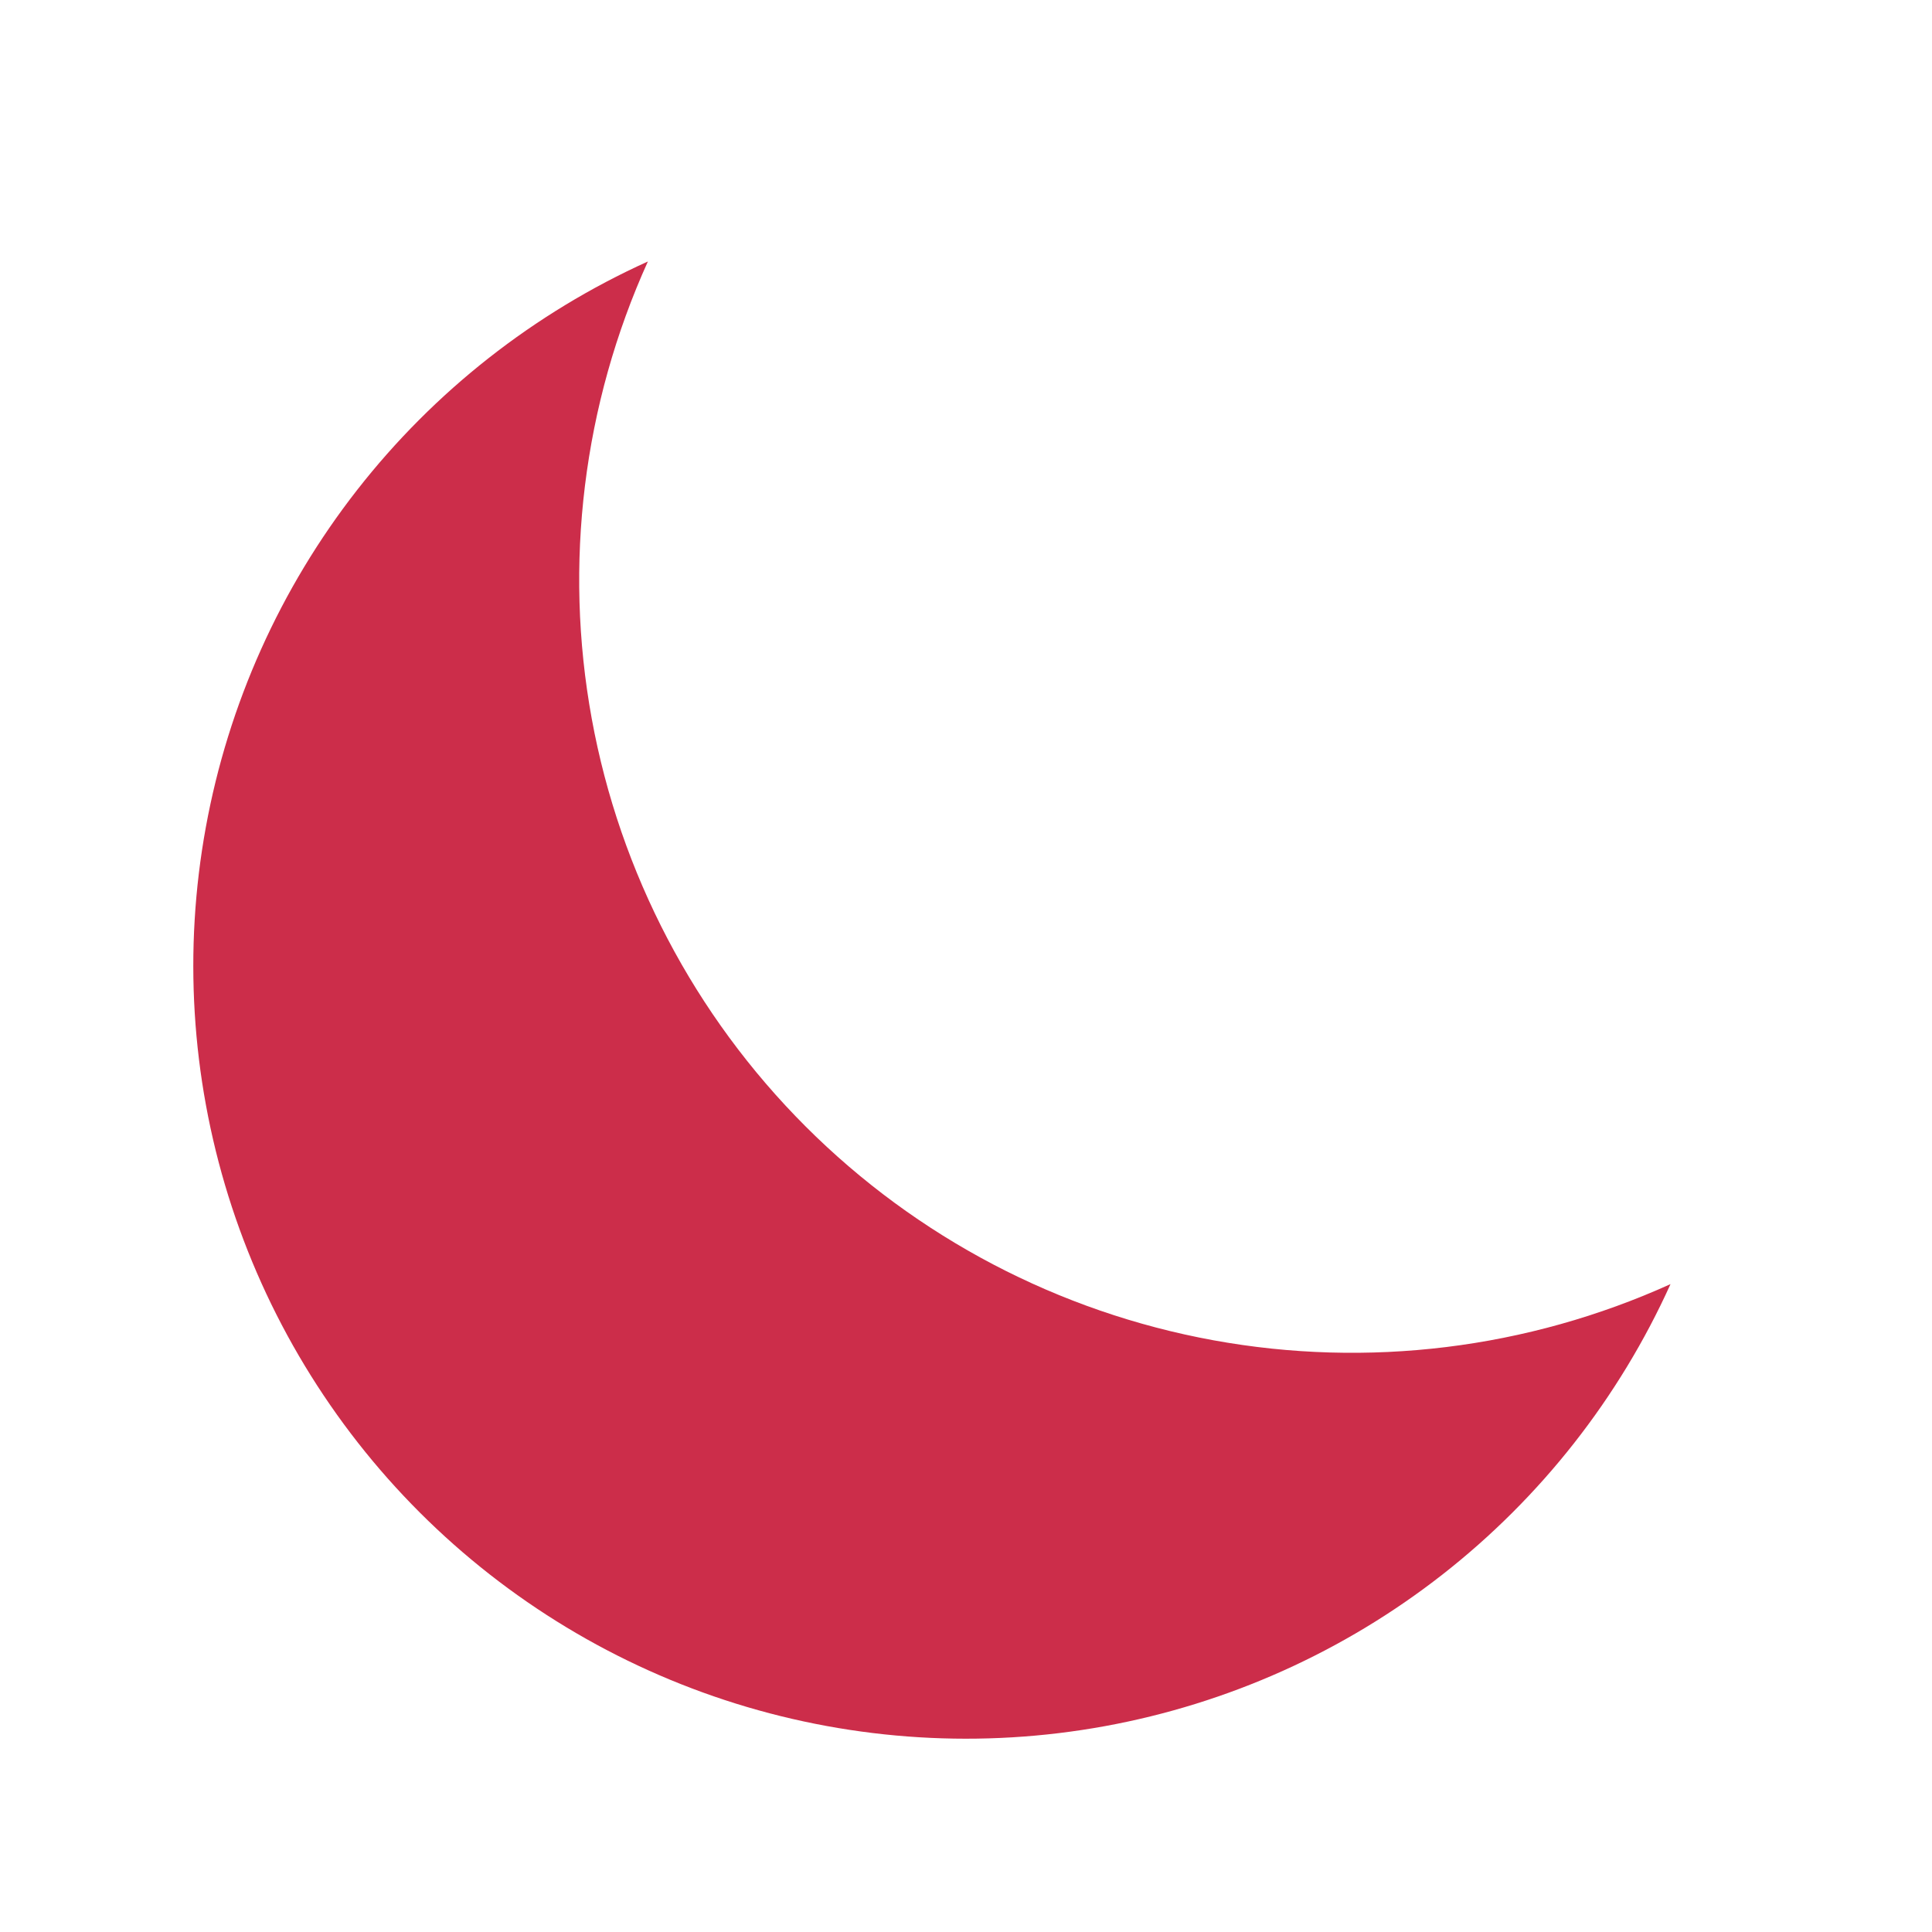
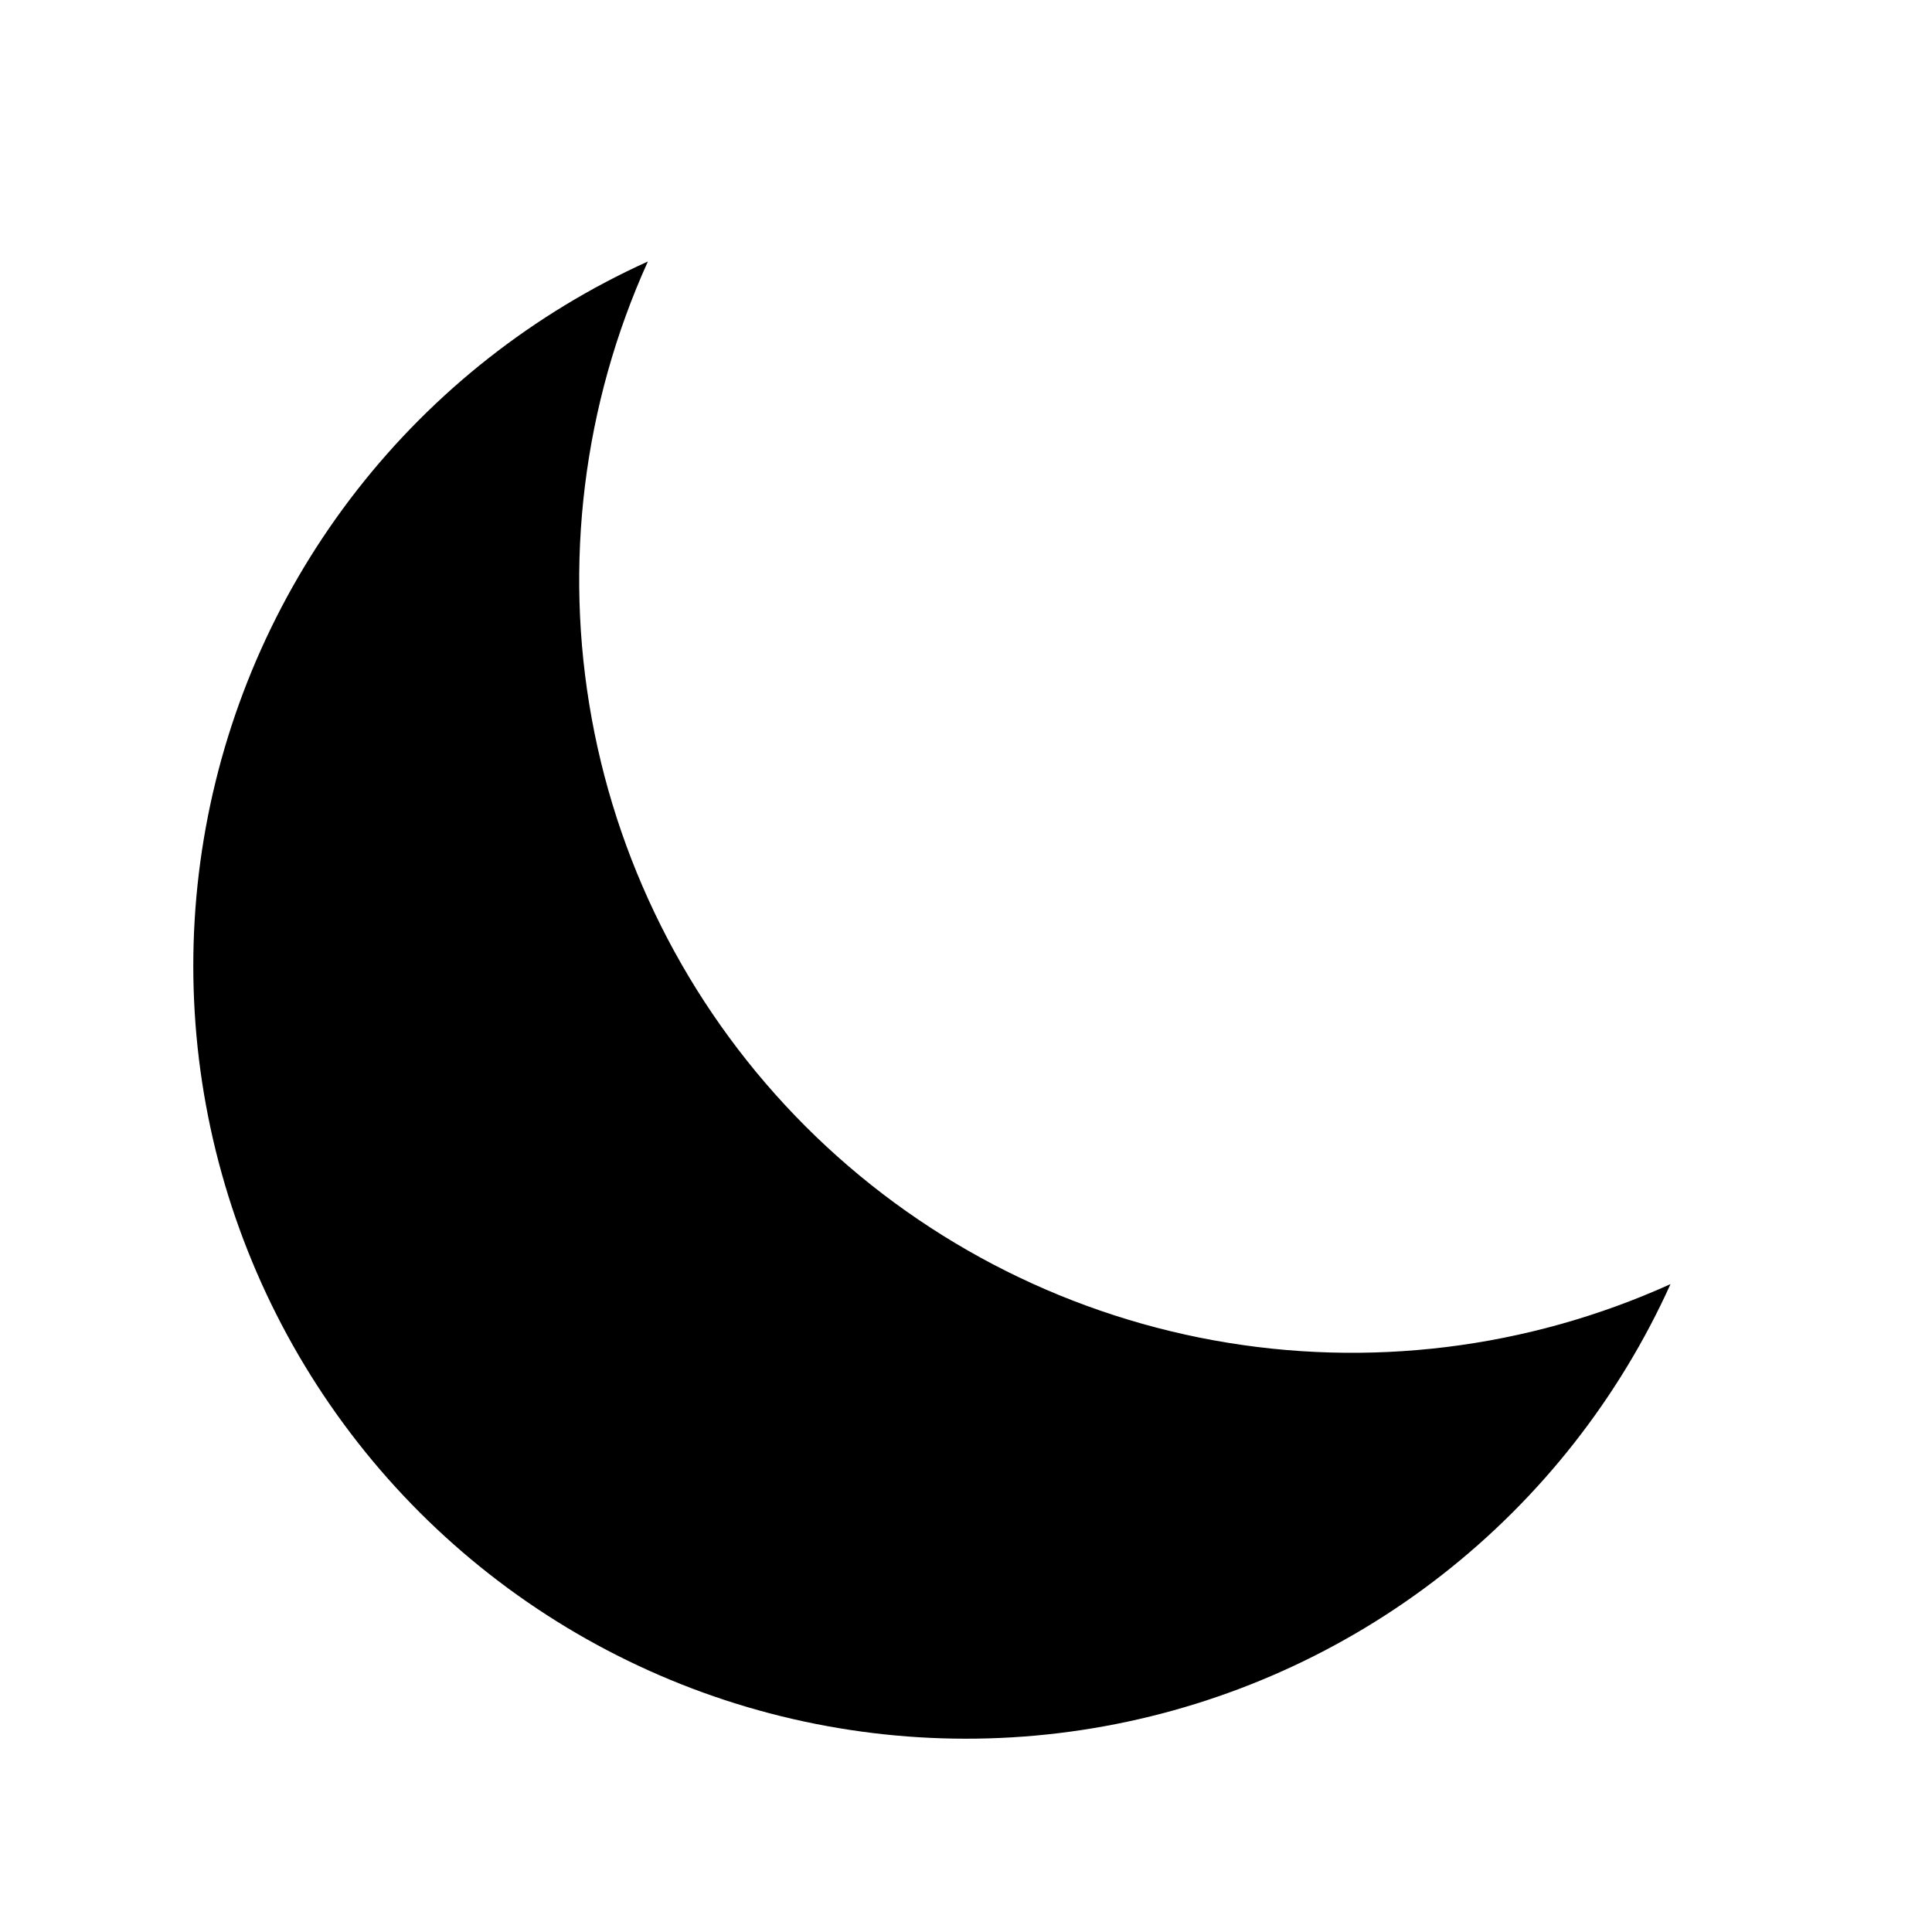
<svg xmlns="http://www.w3.org/2000/svg" width="29" height="29" viewBox="0 0 29 29" fill="none">
-   <path d="M25.075 19.275C22.927 20.247 20.533 20.541 18.214 20.118C15.895 19.695 13.759 18.575 12.092 16.908C10.425 15.241 9.305 13.105 8.882 10.786C8.459 8.467 8.753 6.073 9.725 3.925C8.015 4.698 6.518 5.874 5.362 7.353C4.206 8.832 3.427 10.569 3.09 12.415C2.753 14.261 2.869 16.161 3.428 17.953C3.987 19.744 4.972 21.374 6.299 22.701C7.626 24.028 9.256 25.013 11.047 25.572C12.839 26.131 14.739 26.247 16.585 25.91C18.431 25.573 20.168 24.794 21.647 23.638C23.126 22.482 24.302 20.985 25.075 19.275V19.275Z" fill="#CC2D4A" />
+   <path d="M25.075 19.275C22.927 20.247 20.533 20.541 18.214 20.118C15.895 19.695 13.759 18.575 12.092 16.908C10.425 15.241 9.305 13.105 8.882 10.786C8.459 8.467 8.753 6.073 9.725 3.925C8.015 4.698 6.518 5.874 5.362 7.353C4.206 8.832 3.427 10.569 3.09 12.415C2.753 14.261 2.869 16.161 3.428 17.953C3.987 19.744 4.972 21.374 6.299 22.701C7.626 24.028 9.256 25.013 11.047 25.572C12.839 26.131 14.739 26.247 16.585 25.91C18.431 25.573 20.168 24.794 21.647 23.638C23.126 22.482 24.302 20.985 25.075 19.275V19.275Z" fill="currentColor" />
</svg>
